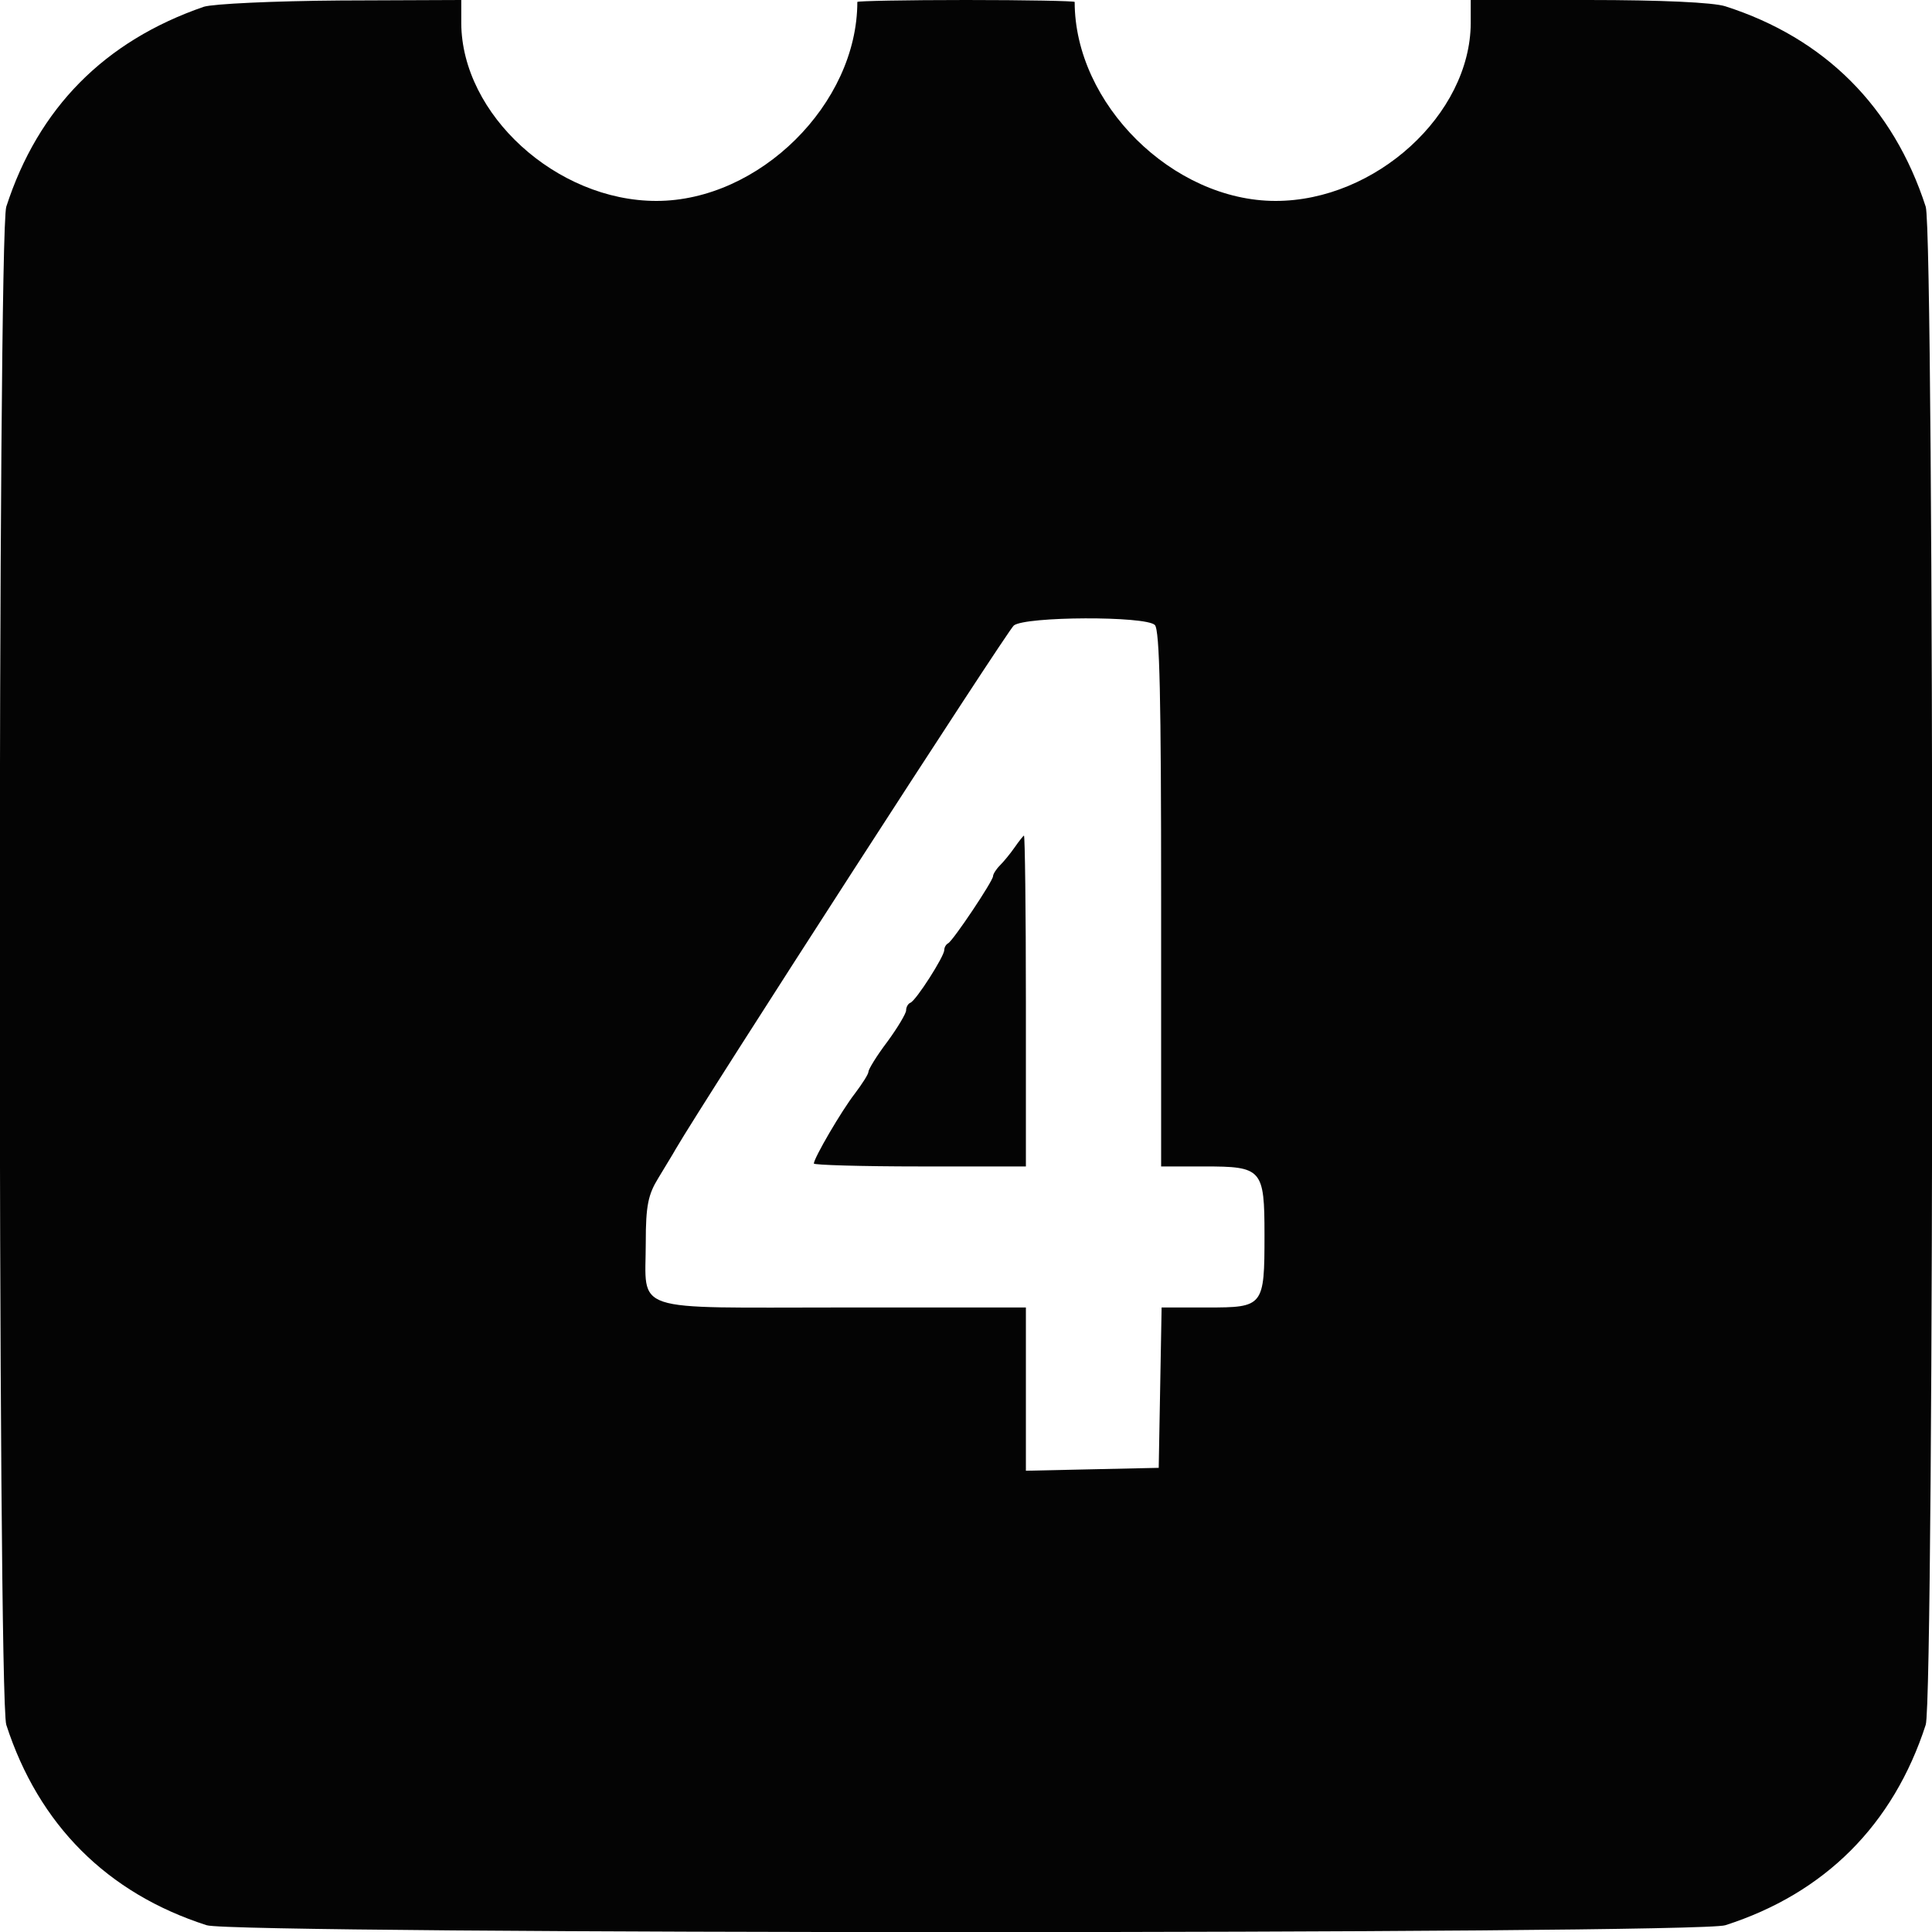
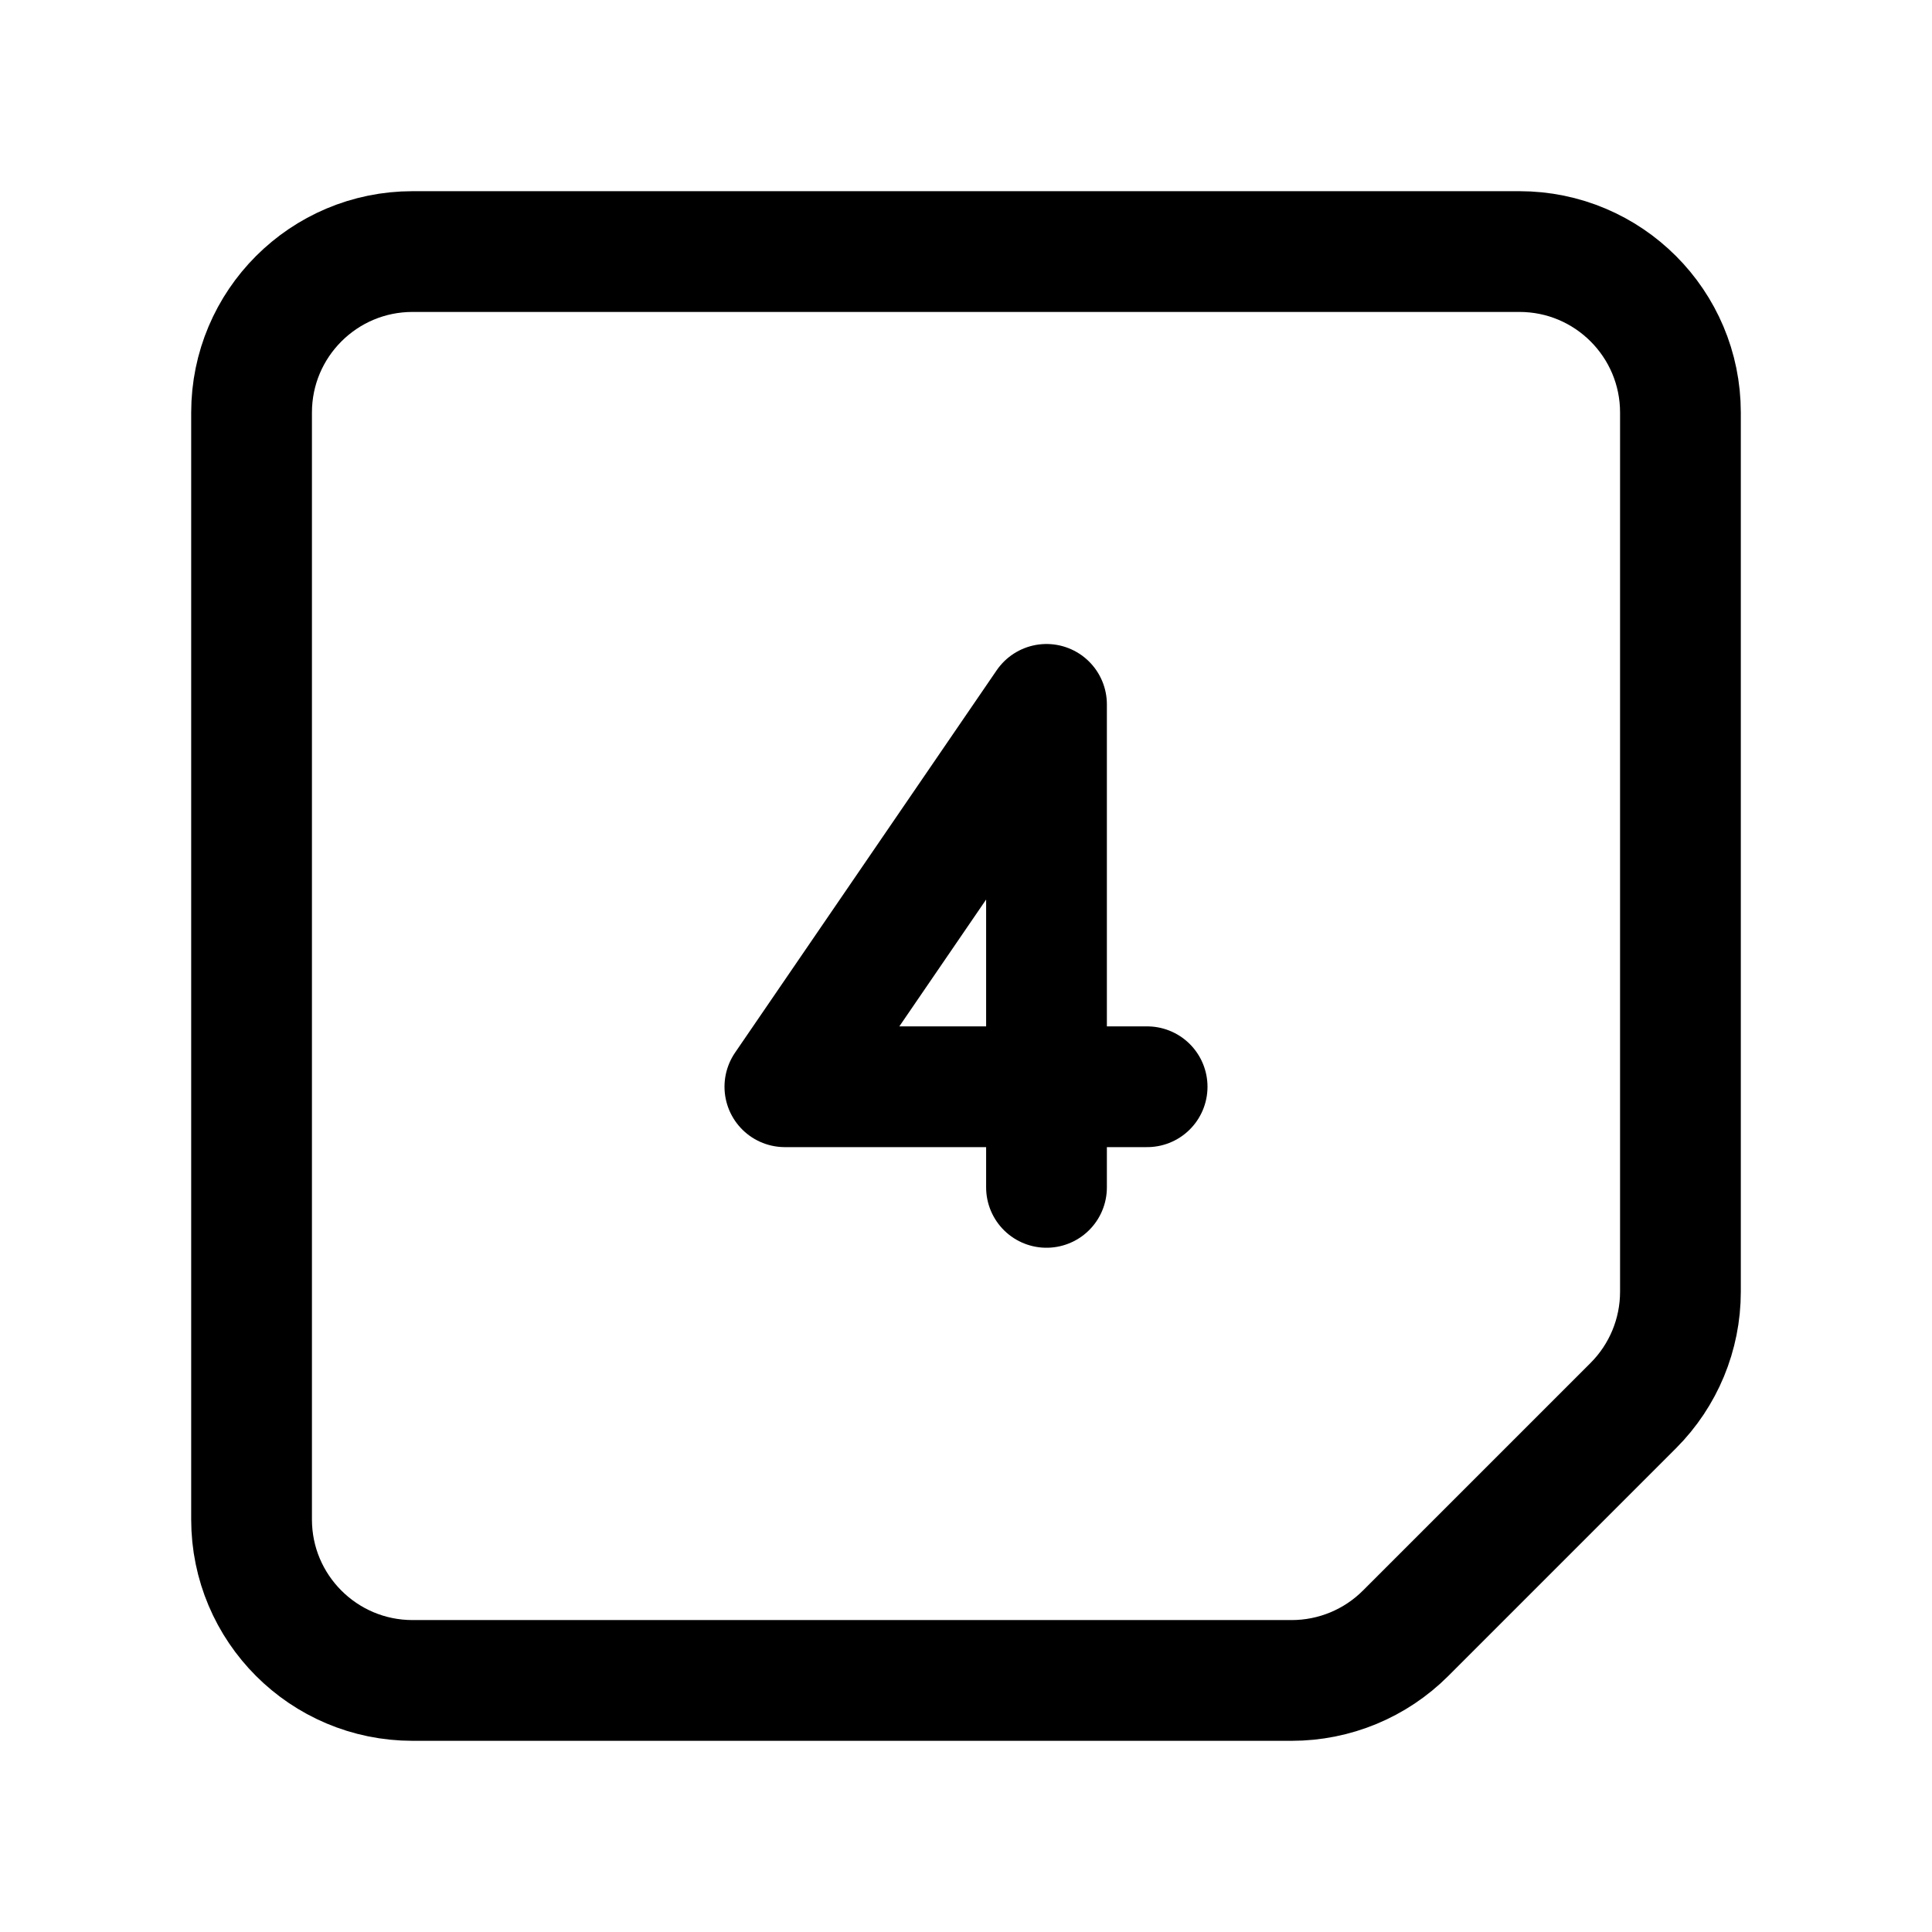
- <svg xmlns="http://www.w3.org/2000/svg" version="1.2" viewBox="0 0 400 400" width="24" height="24">
-   <style>
- 		.s0 { fill: #040404 } 
- 	</style>
-   <g id="svgg">
-     <path id="path0" fill-rule="evenodd" class="s0" d="m70.5 0.1l25-0.1v4.8c0.1 18.9 19.7 36.8 40.4 36.8 21.3 0 41.6-20.1 41.6-41.2 0-0.2 10.1-0.4 22.5-0.4 12.4 0 22.5 0.2 22.5 0.4 0 21.1 20.3 41.2 41.6 41.2 20.7 0 40.3-17.9 40.4-36.8v-4.8h24.3c15.2 0 25.9 0.5 28.4 1.3 20.6 6.6 34.8 20.8 41.5 41.5 1.8 5.7 1.8 308.6 0 314.3-6.7 20.7-20.9 34.9-41.5 41.5-5.7 1.9-308.7 1.9-314.4 0-20.6-6.6-34.8-20.8-41.5-41.5-1.8-5.7-1.8-308.6 0-314.3 6.6-20.4 20.3-34.3 40.9-41.4 1.9-0.6 14.4-1.2 28.3-1.3zm139.4 129.4c-1.3 1-64 98.1-70 108.4-0.6 1.1-2.3 3.8-3.6 6-2.1 3.4-2.6 5.7-2.6 13.3 0 14.8-3.8 13.5 40.5 13.5h38.2v33.8l13.7-0.3 13.8-0.3 0.3-16.6 0.3-16.6h9.5c11.6 0 11.8-0.2 11.8-15 0-13.7-0.5-14.2-12.5-14.2h-8.9v-55.4c0-41.5-0.3-55.7-1.3-56.7-1.9-1.9-26.8-1.8-29.2 0.1zm2.1 43.5c0.2 0 0.4 15.4 0.4 34.3v34.2h-21.9c-12.1 0-22-0.3-22-0.6 0-1.1 5.7-10.9 8.5-14.5 1.5-2 2.8-4 2.8-4.5 0-0.5 1.7-3.3 3.9-6.2 2.2-3 3.9-5.9 3.9-6.5 0-0.7 0.4-1.4 0.9-1.6 1.2-0.5 7-9.6 7-10.9 0-0.6 0.4-1.2 0.8-1.4 1-0.5 9.3-12.9 9.3-13.9 0-0.4 0.6-1.4 1.4-2.2 0.8-0.8 2.2-2.5 3.1-3.8 0.9-1.3 1.8-2.4 1.9-2.4z" />
-   </g>
+ <svg xmlns="http://www.w3.org/2000/svg" width="192" height="192" fill="none" viewBox="0 0 192 192">
+   <path stroke="#000" stroke-linecap="round" stroke-linejoin="round" stroke-width="12" d="M104 70v48m0-48-26 38m0 0h36M25 41c0-8.837 7.163-16 16-16h110c8.837 0 16 7.163 16 16v87.373a16 16 0 0 1-4.686 11.313l-22.628 22.628A16 16 0 0 1 128.373 167H41c-8.837 0-16-7.163-16-16z" />
</svg>
